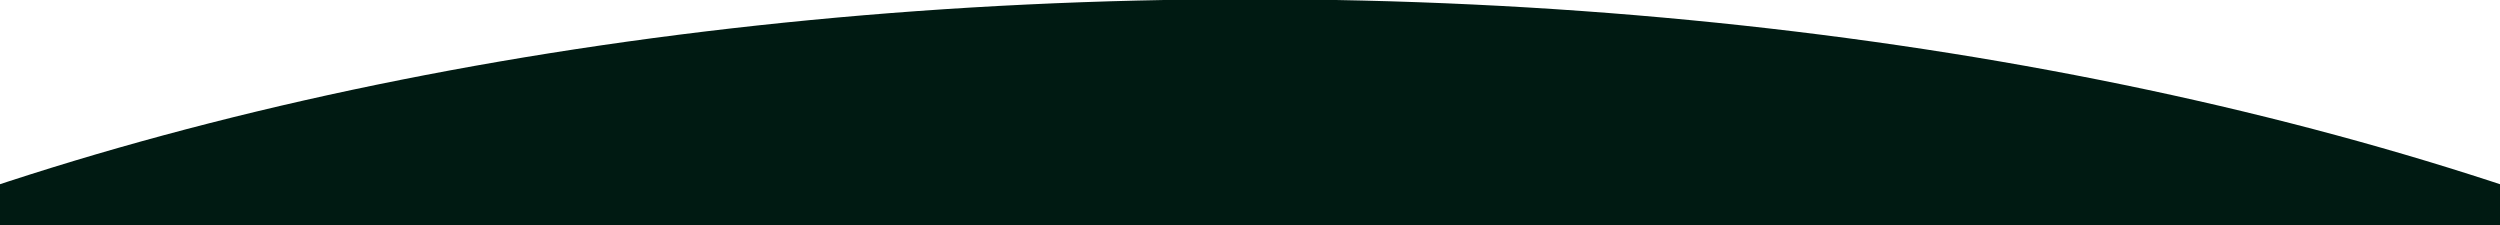
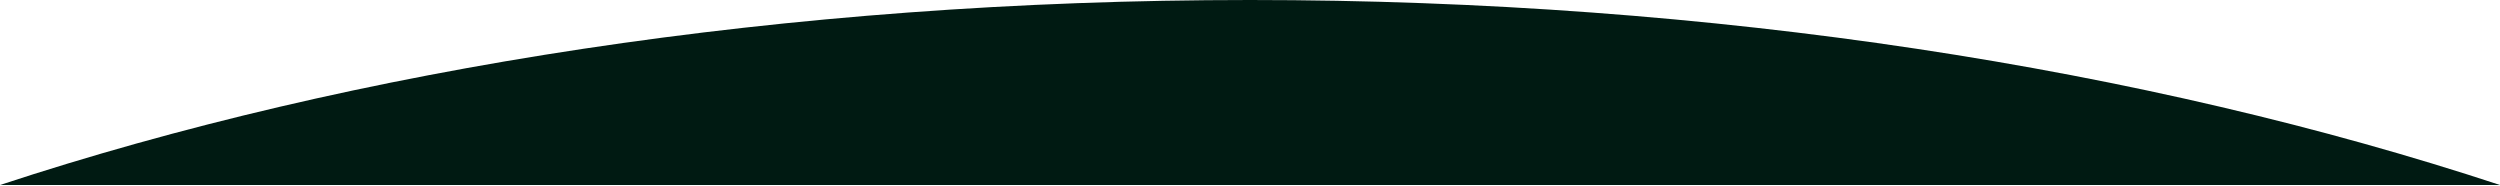
- <svg xmlns="http://www.w3.org/2000/svg" xmlns:xlink="http://www.w3.org/1999/xlink" version="1.1" id="圖層_1" x="0px" y="0px" viewBox="0 0 1280 115" style="enable-background:new 0 0 1280 115;" xml:space="preserve">
-   <style type="text/css">
- 	.st0{clip-path:url(#SVGID_2_);}
- 	.st1{fill:#001A12;}
- </style>
-   <g id="圖層_2_1_">
-     <g id="BG">
-       <g>
-         <defs>
-           <rect id="SVGID_1_" x="0" y="-1.4" width="1280" height="121" />
-         </defs>
-         <clipPath id="SVGID_2_">
-           <use xlink:href="#SVGID_1_" style="overflow:visible;" />
-         </clipPath>
-         <g class="st0">
-           <ellipse class="st1" cx="640" cy="525.2" rx="1117.3" ry="525.6" />
-         </g>
-       </g>
-     </g>
+ <svg xmlns="http://www.w3.org/2000/svg" id="_圖層_2" data-name="圖層 2" viewBox="0 0 1280 94.72">
+   <defs>
+     <style>
+       .cls-1 {
+         fill: #001a12;
+       }
+     </style>
+   </defs>
+   <g id="BG">
+     <path class="cls-1" d="M1280,94.72C1098.73,35.03,878.07,0,640,0S181.27,35.03,0,94.72h1280Z" />
  </g>
</svg>
